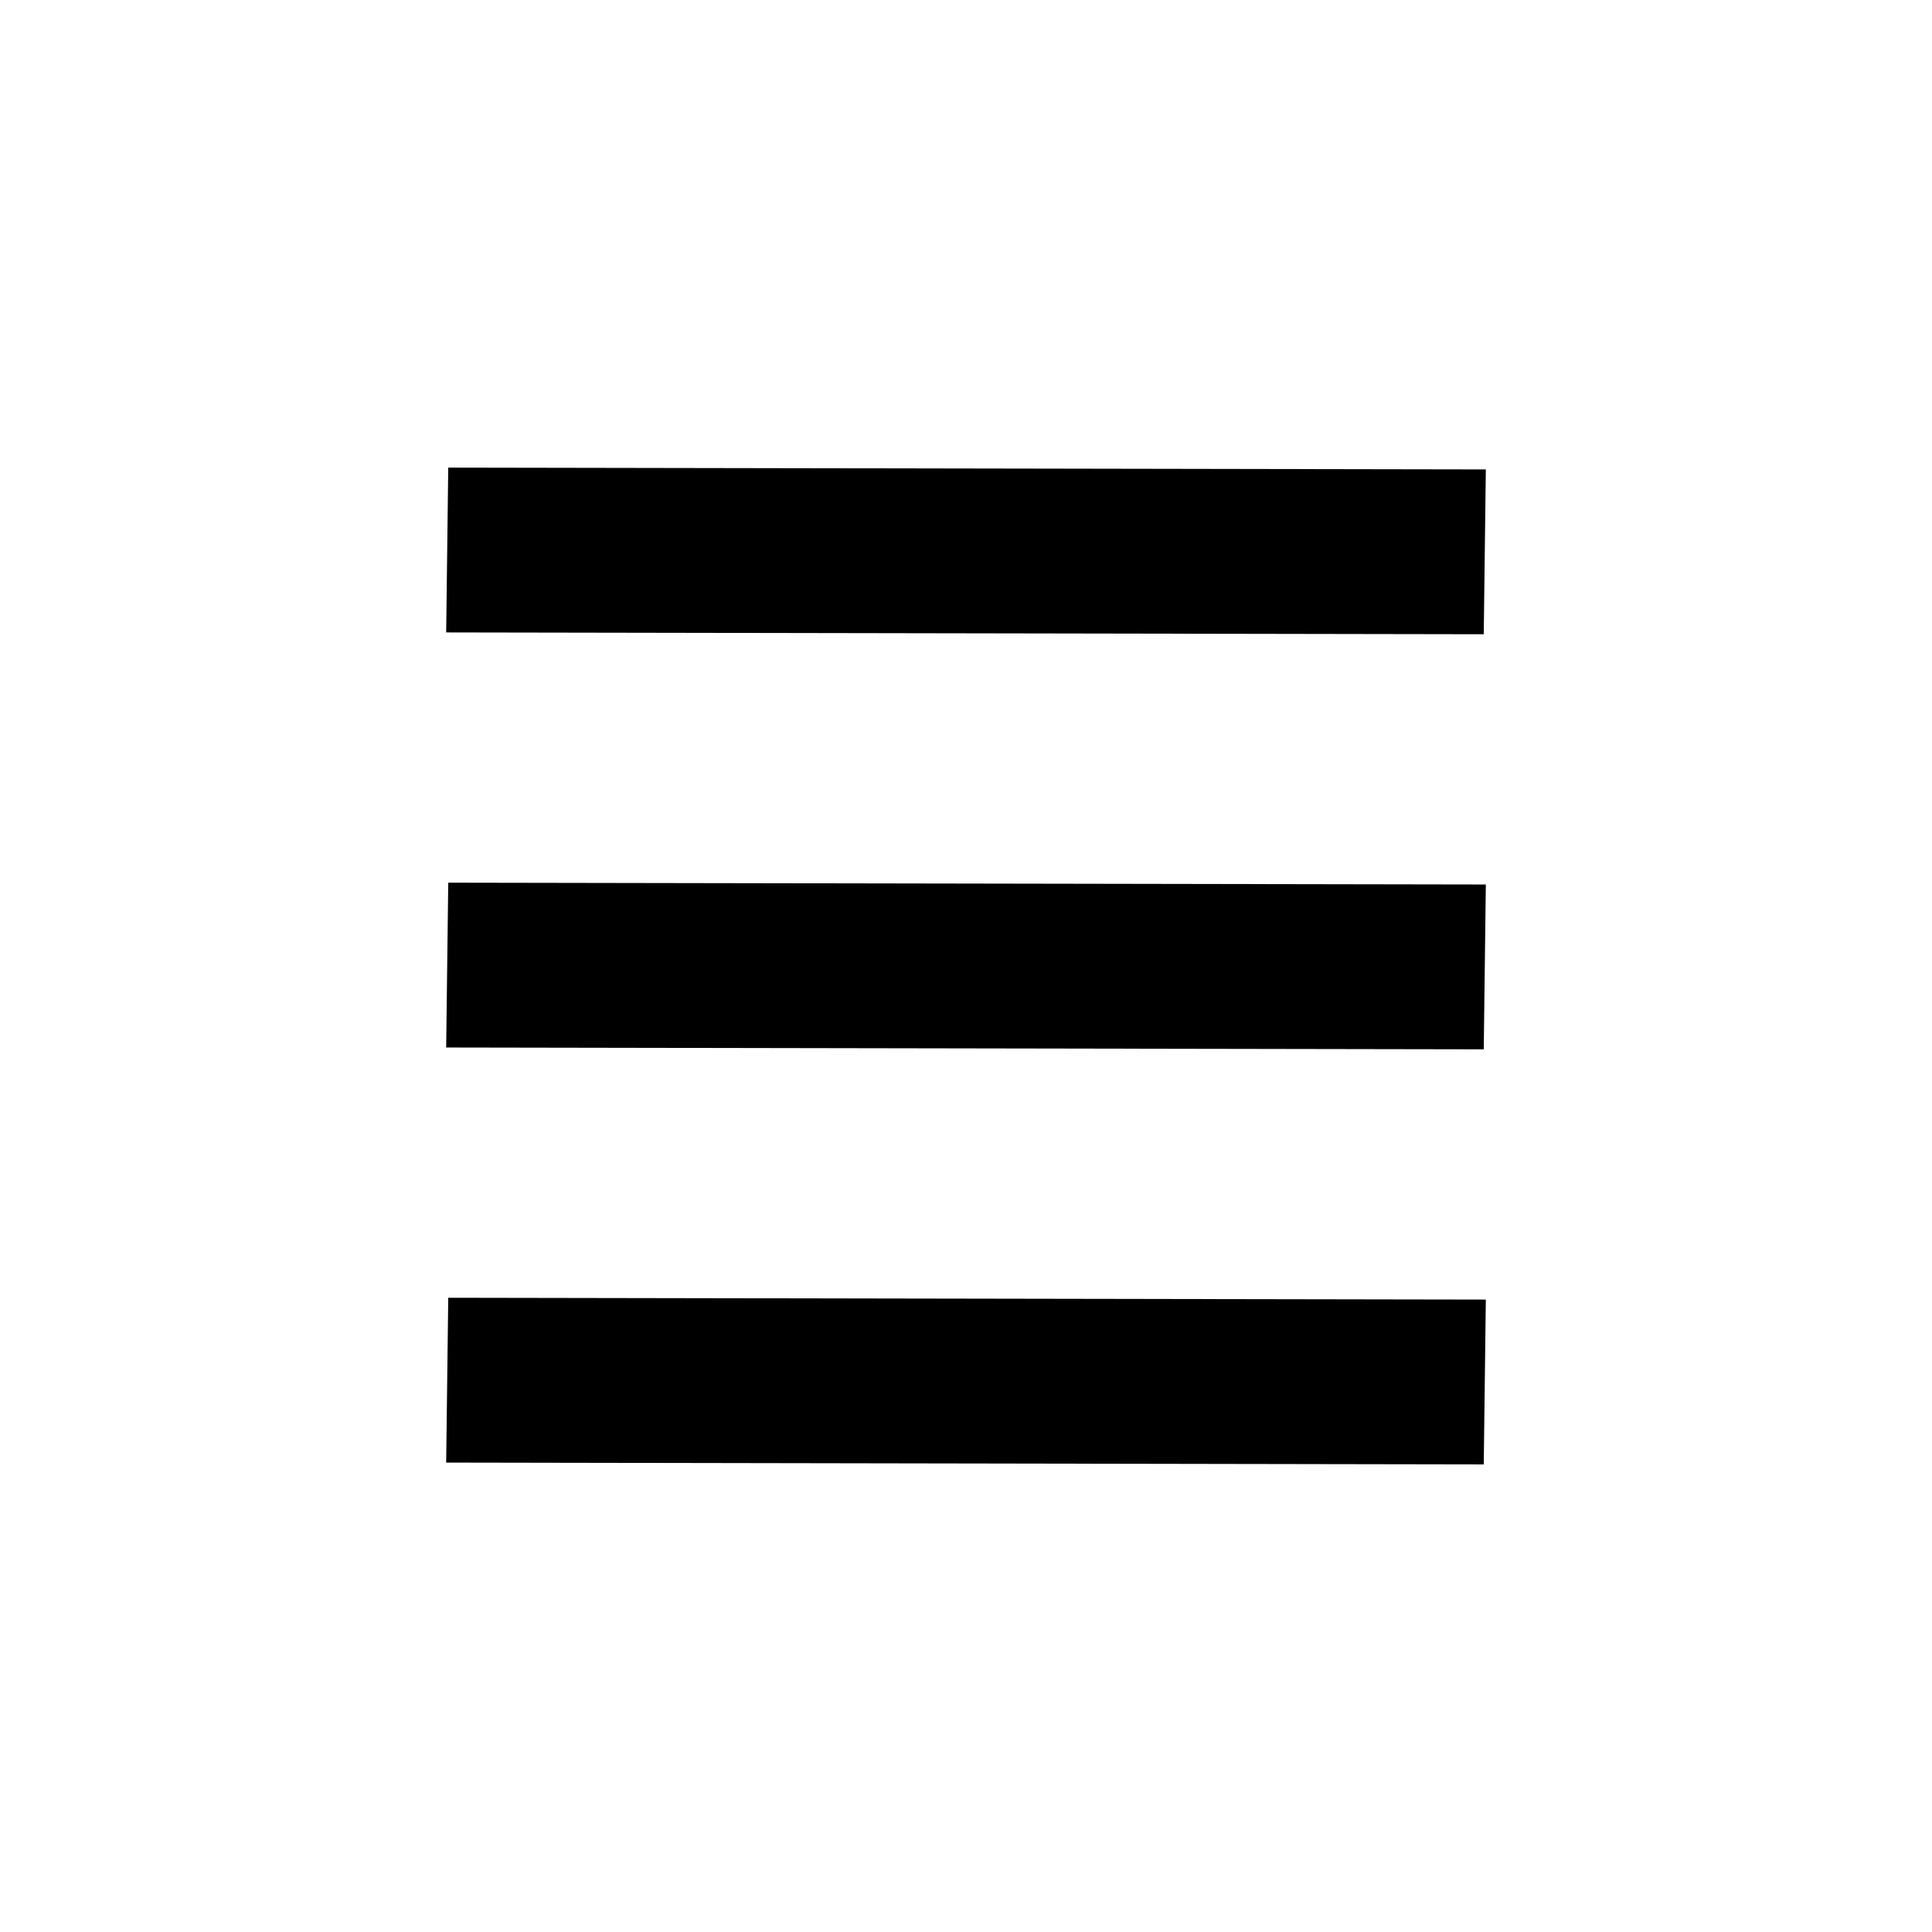
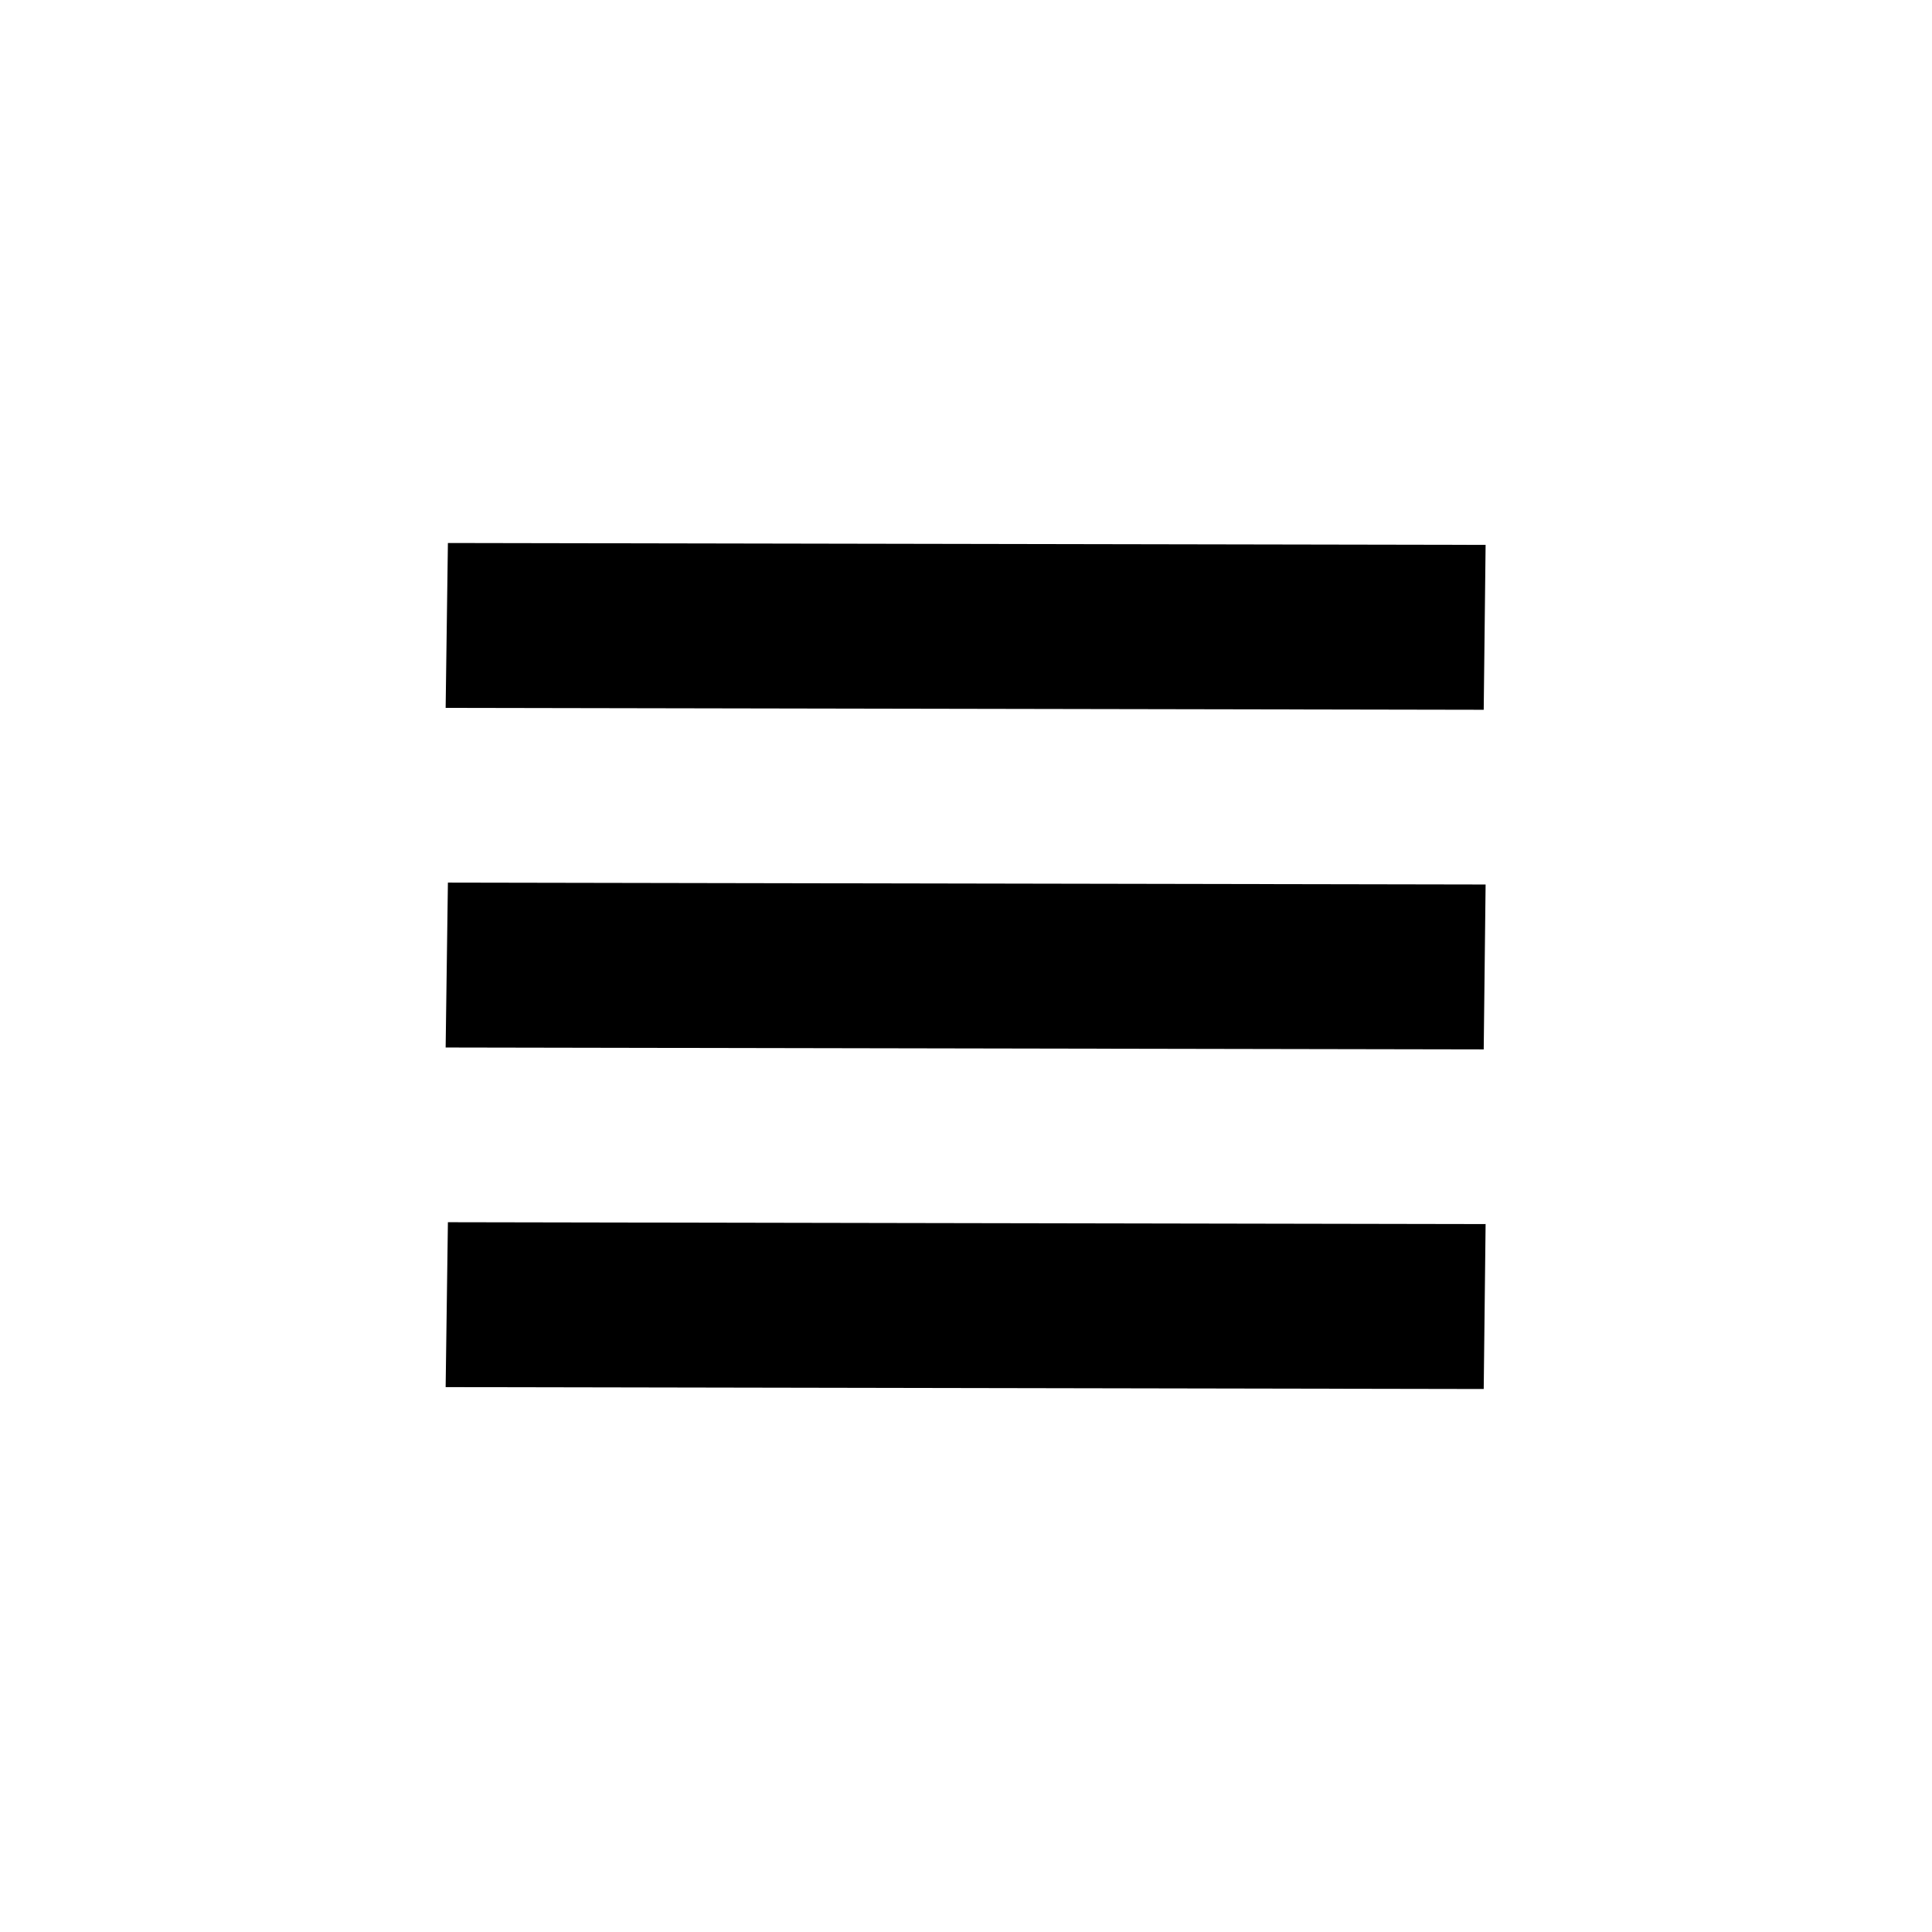
<svg xmlns="http://www.w3.org/2000/svg" version="1.1" id="Layer_1" x="0px" y="0px" viewBox="0 0 512 512" style="enable-background:new 0 0 512 512;" xml:space="preserve">
-   <path d="M393.21,168.08l0.55-43.68l-274.97-0.48l-0.55,43.68L393.21,168.08z M393.21,388.08l0.55-43.68l-274.97-0.48l-0.55,43.68  L393.21,388.08z M393.21,278.08l0.55-43.68l-274.97-0.48l-0.55,43.68L393.21,278.08z" />
+   <path d="M393.2,188.1l0.5-43.7l-275-0.5l-0.6,43.7L393.2,188.1z M393.2,368.1l0.5-43.7l-275-0.5l-0.6,43.7L393.2,368.1z   M393.2,278.1l0.5-43.7l-275-0.5l-0.6,43.7L393.2,278.1z" />
</svg>
